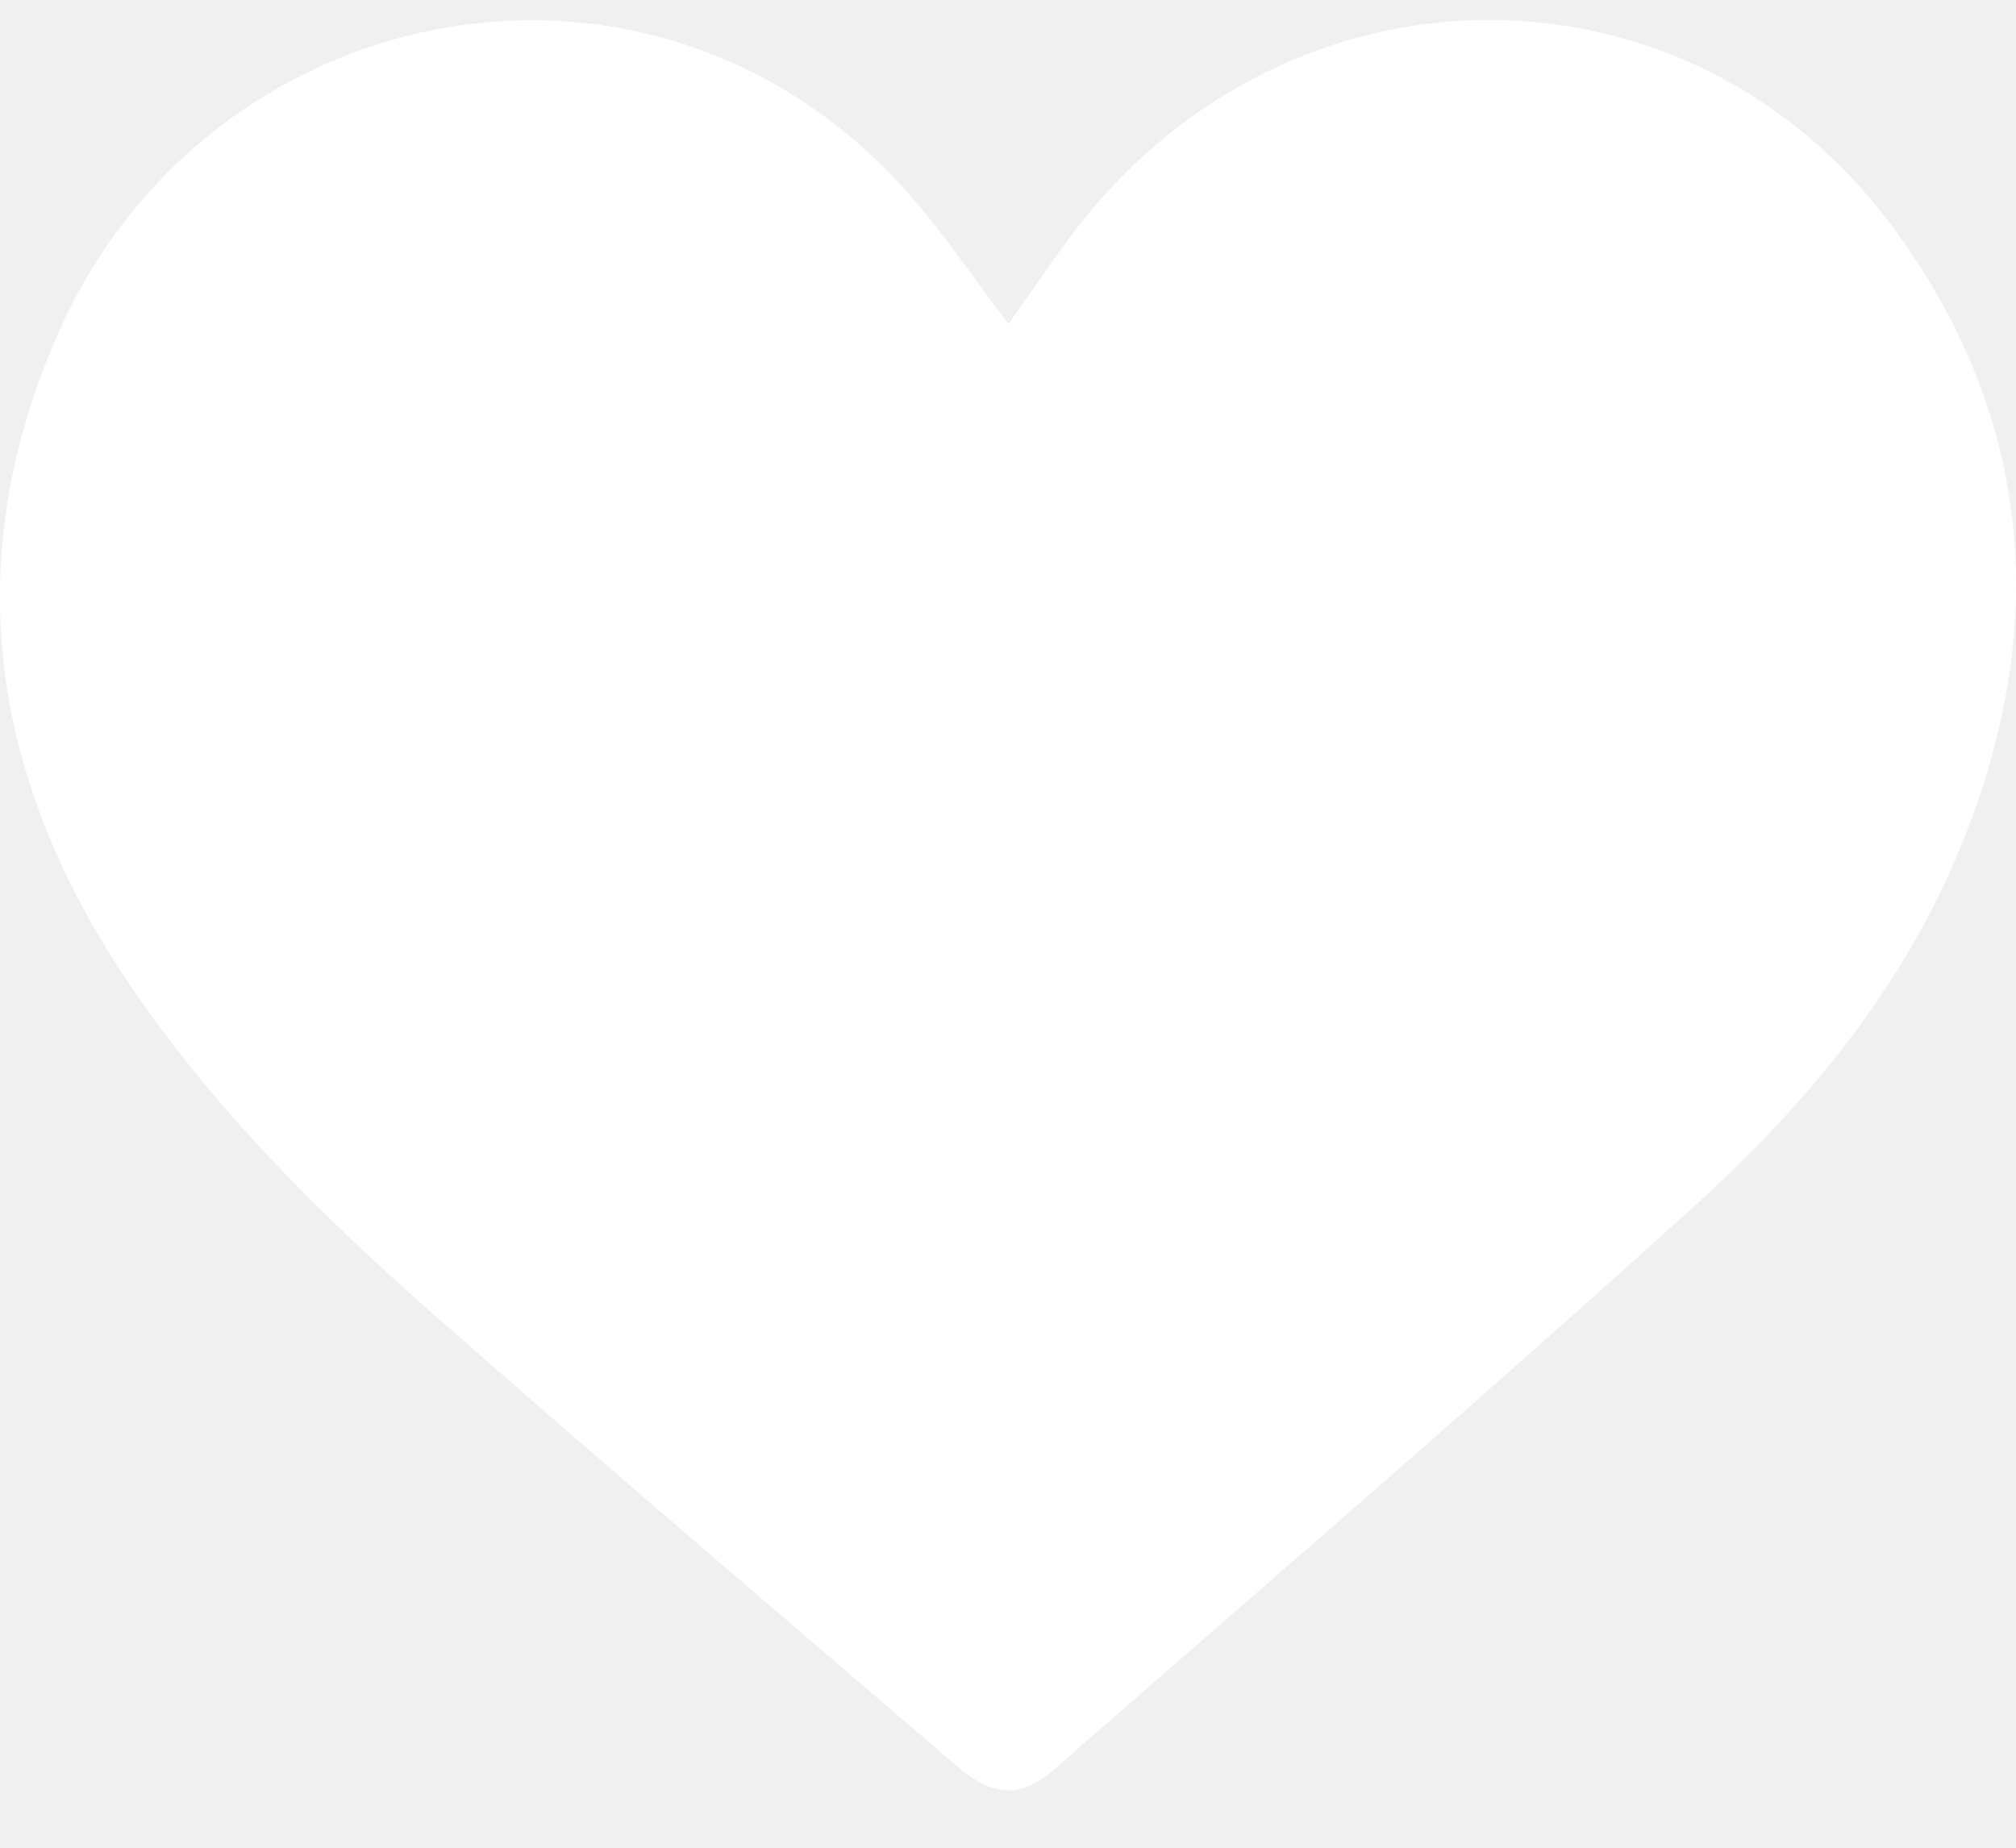
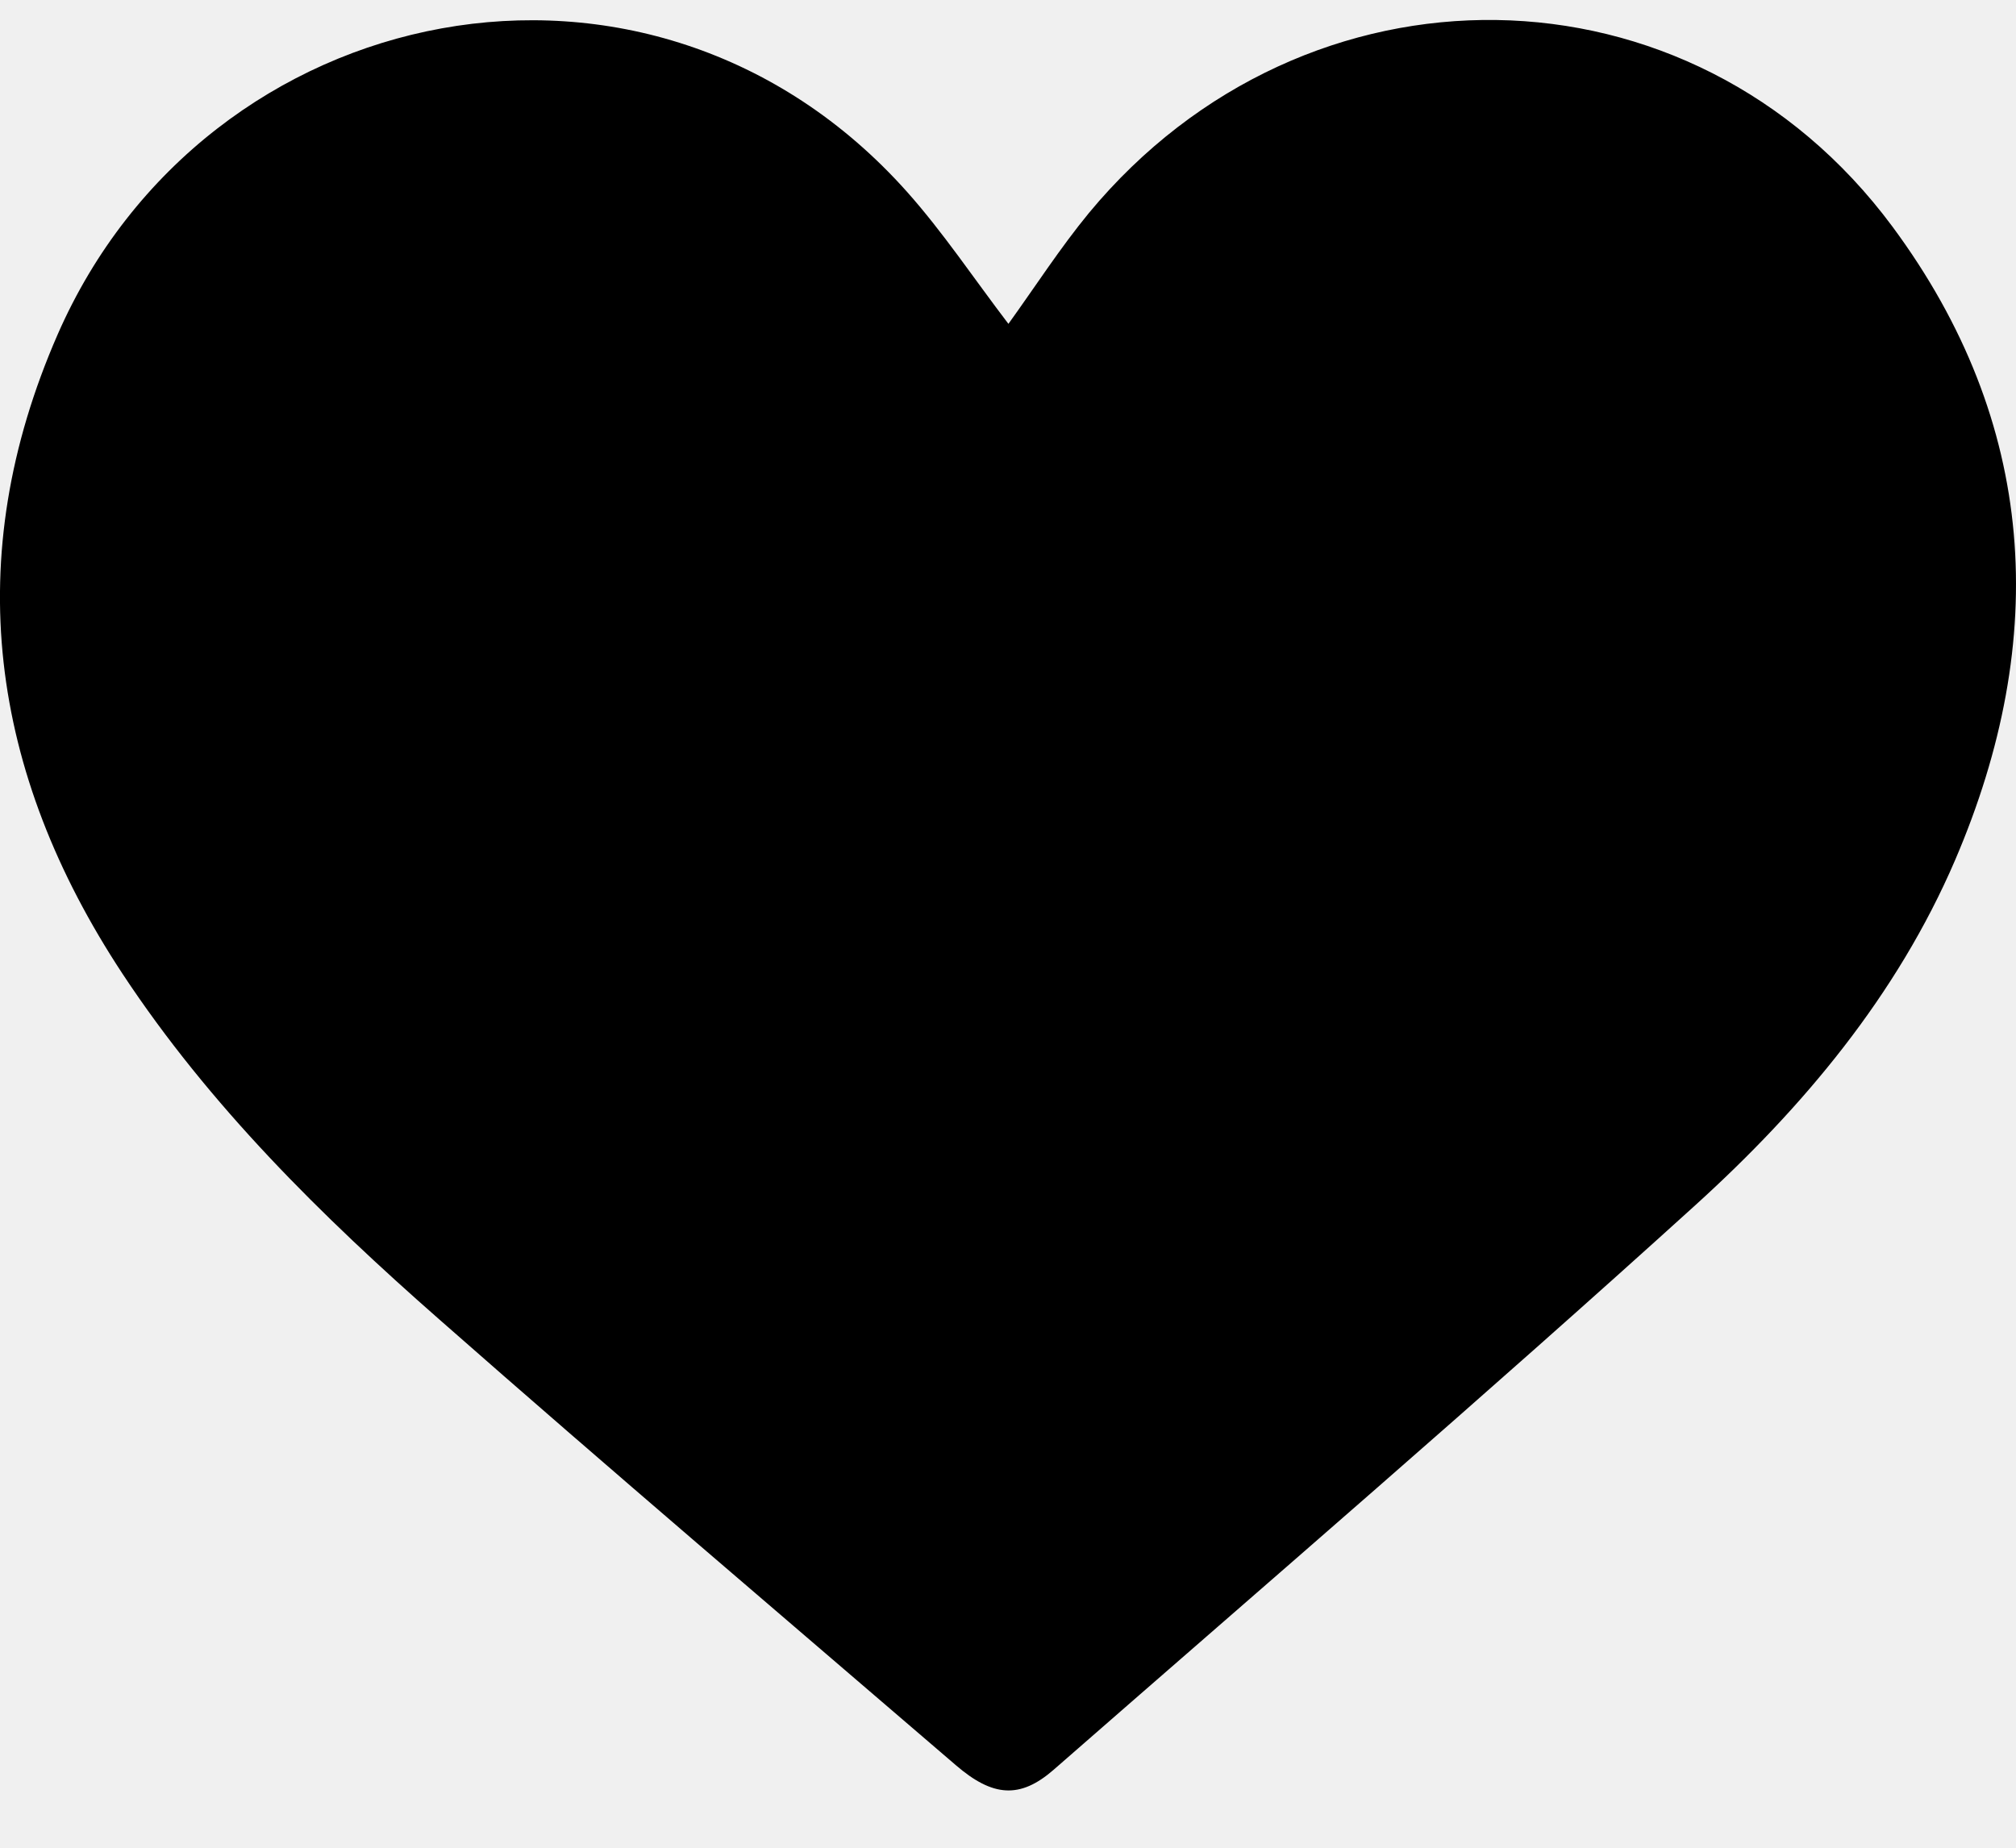
<svg xmlns="http://www.w3.org/2000/svg" width="24" height="22" viewBox="0 0 24 22" fill="none">
-   <path d="M12.005 3.856C11.591 3.313 11.229 2.768 10.797 2.283C7.744 -1.139 2.45 -0.049 0.686 3.983C-0.478 6.646 -0.123 9.194 1.459 11.595C2.495 13.165 3.827 14.478 5.231 15.711C7.264 17.5 9.327 19.253 11.38 21.018C11.818 21.395 12.143 21.421 12.544 21.071C15.098 18.839 17.671 16.627 20.182 14.35C21.465 13.187 22.583 11.852 23.275 10.241C24.407 7.603 24.254 5.028 22.529 2.698C20.136 -0.532 15.543 -0.577 12.964 2.535C12.621 2.952 12.327 3.409 12.005 3.856Z" fill="white" />
+   <path d="M12.005 3.856C11.591 3.313 11.229 2.768 10.797 2.283C7.744 -1.139 2.45 -0.049 0.686 3.983C-0.478 6.646 -0.123 9.194 1.459 11.595C2.495 13.165 3.827 14.478 5.231 15.711C7.264 17.5 9.327 19.253 11.38 21.018C11.818 21.395 12.143 21.421 12.544 21.071C15.098 18.839 17.671 16.627 20.182 14.35C21.465 13.187 22.583 11.852 23.275 10.241C24.407 7.603 24.254 5.028 22.529 2.698C20.136 -0.532 15.543 -0.577 12.964 2.535C12.621 2.952 12.327 3.409 12.005 3.856Z" fill="Black" />
</svg>
